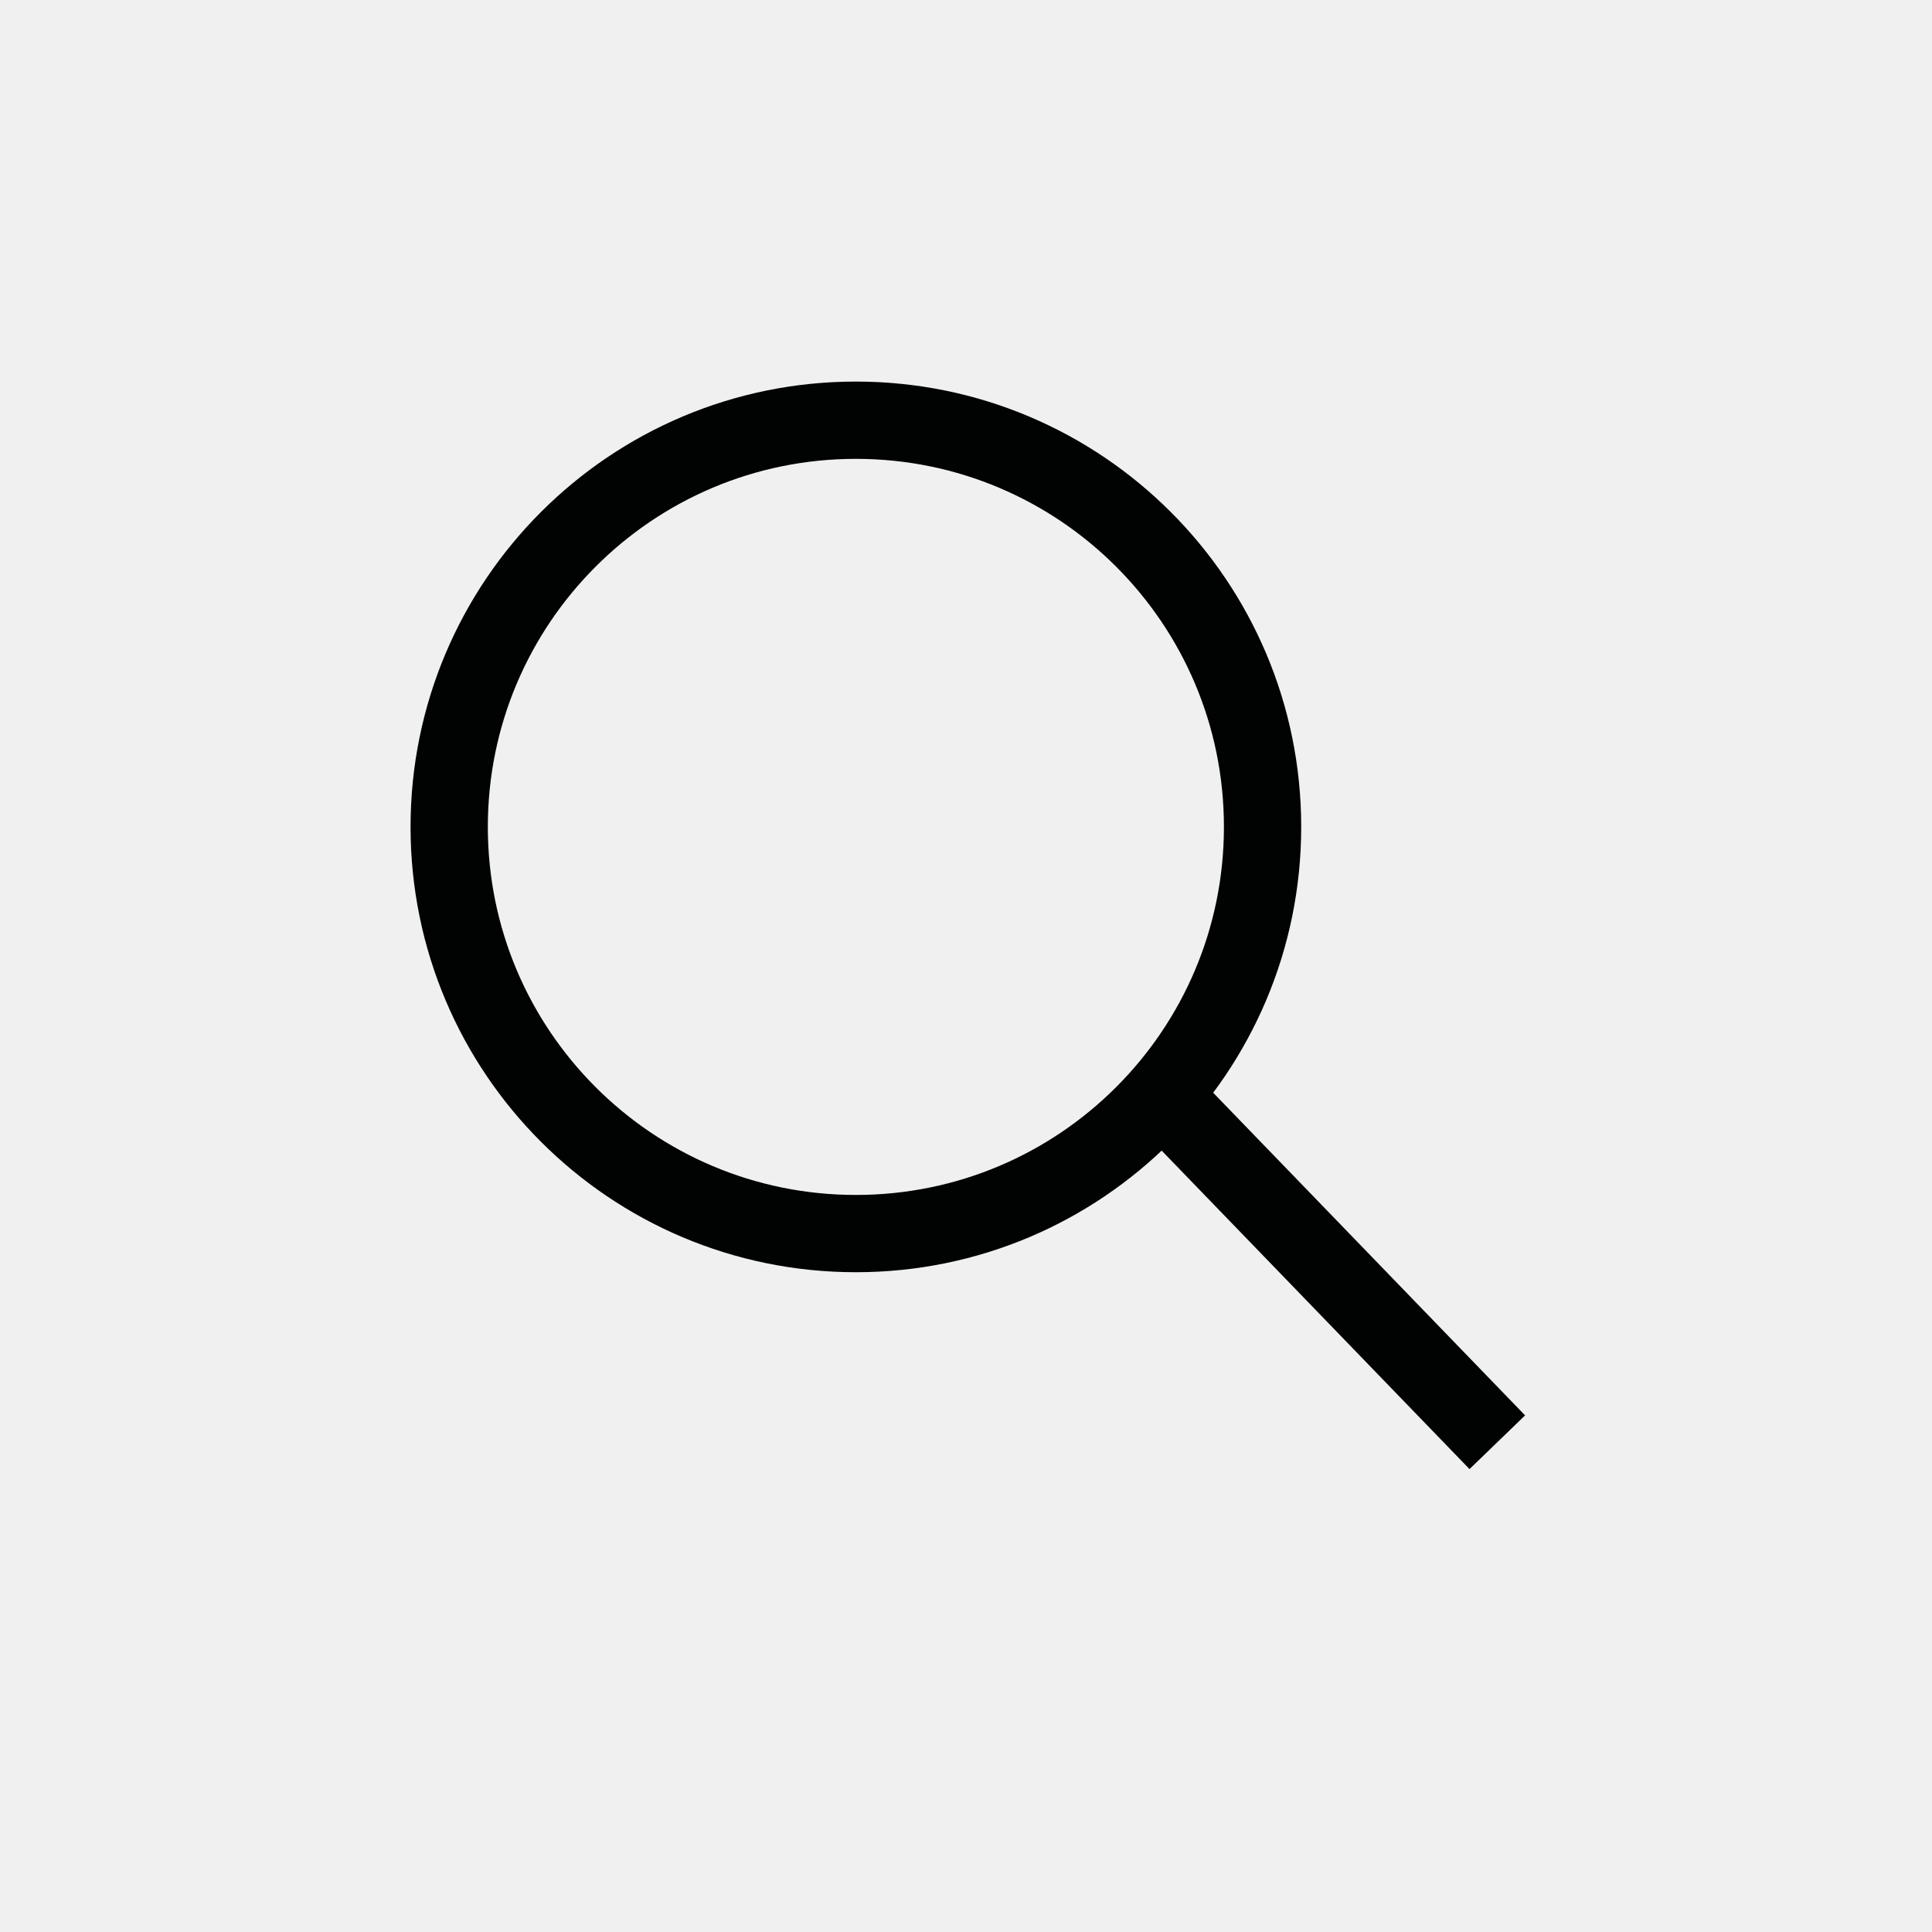
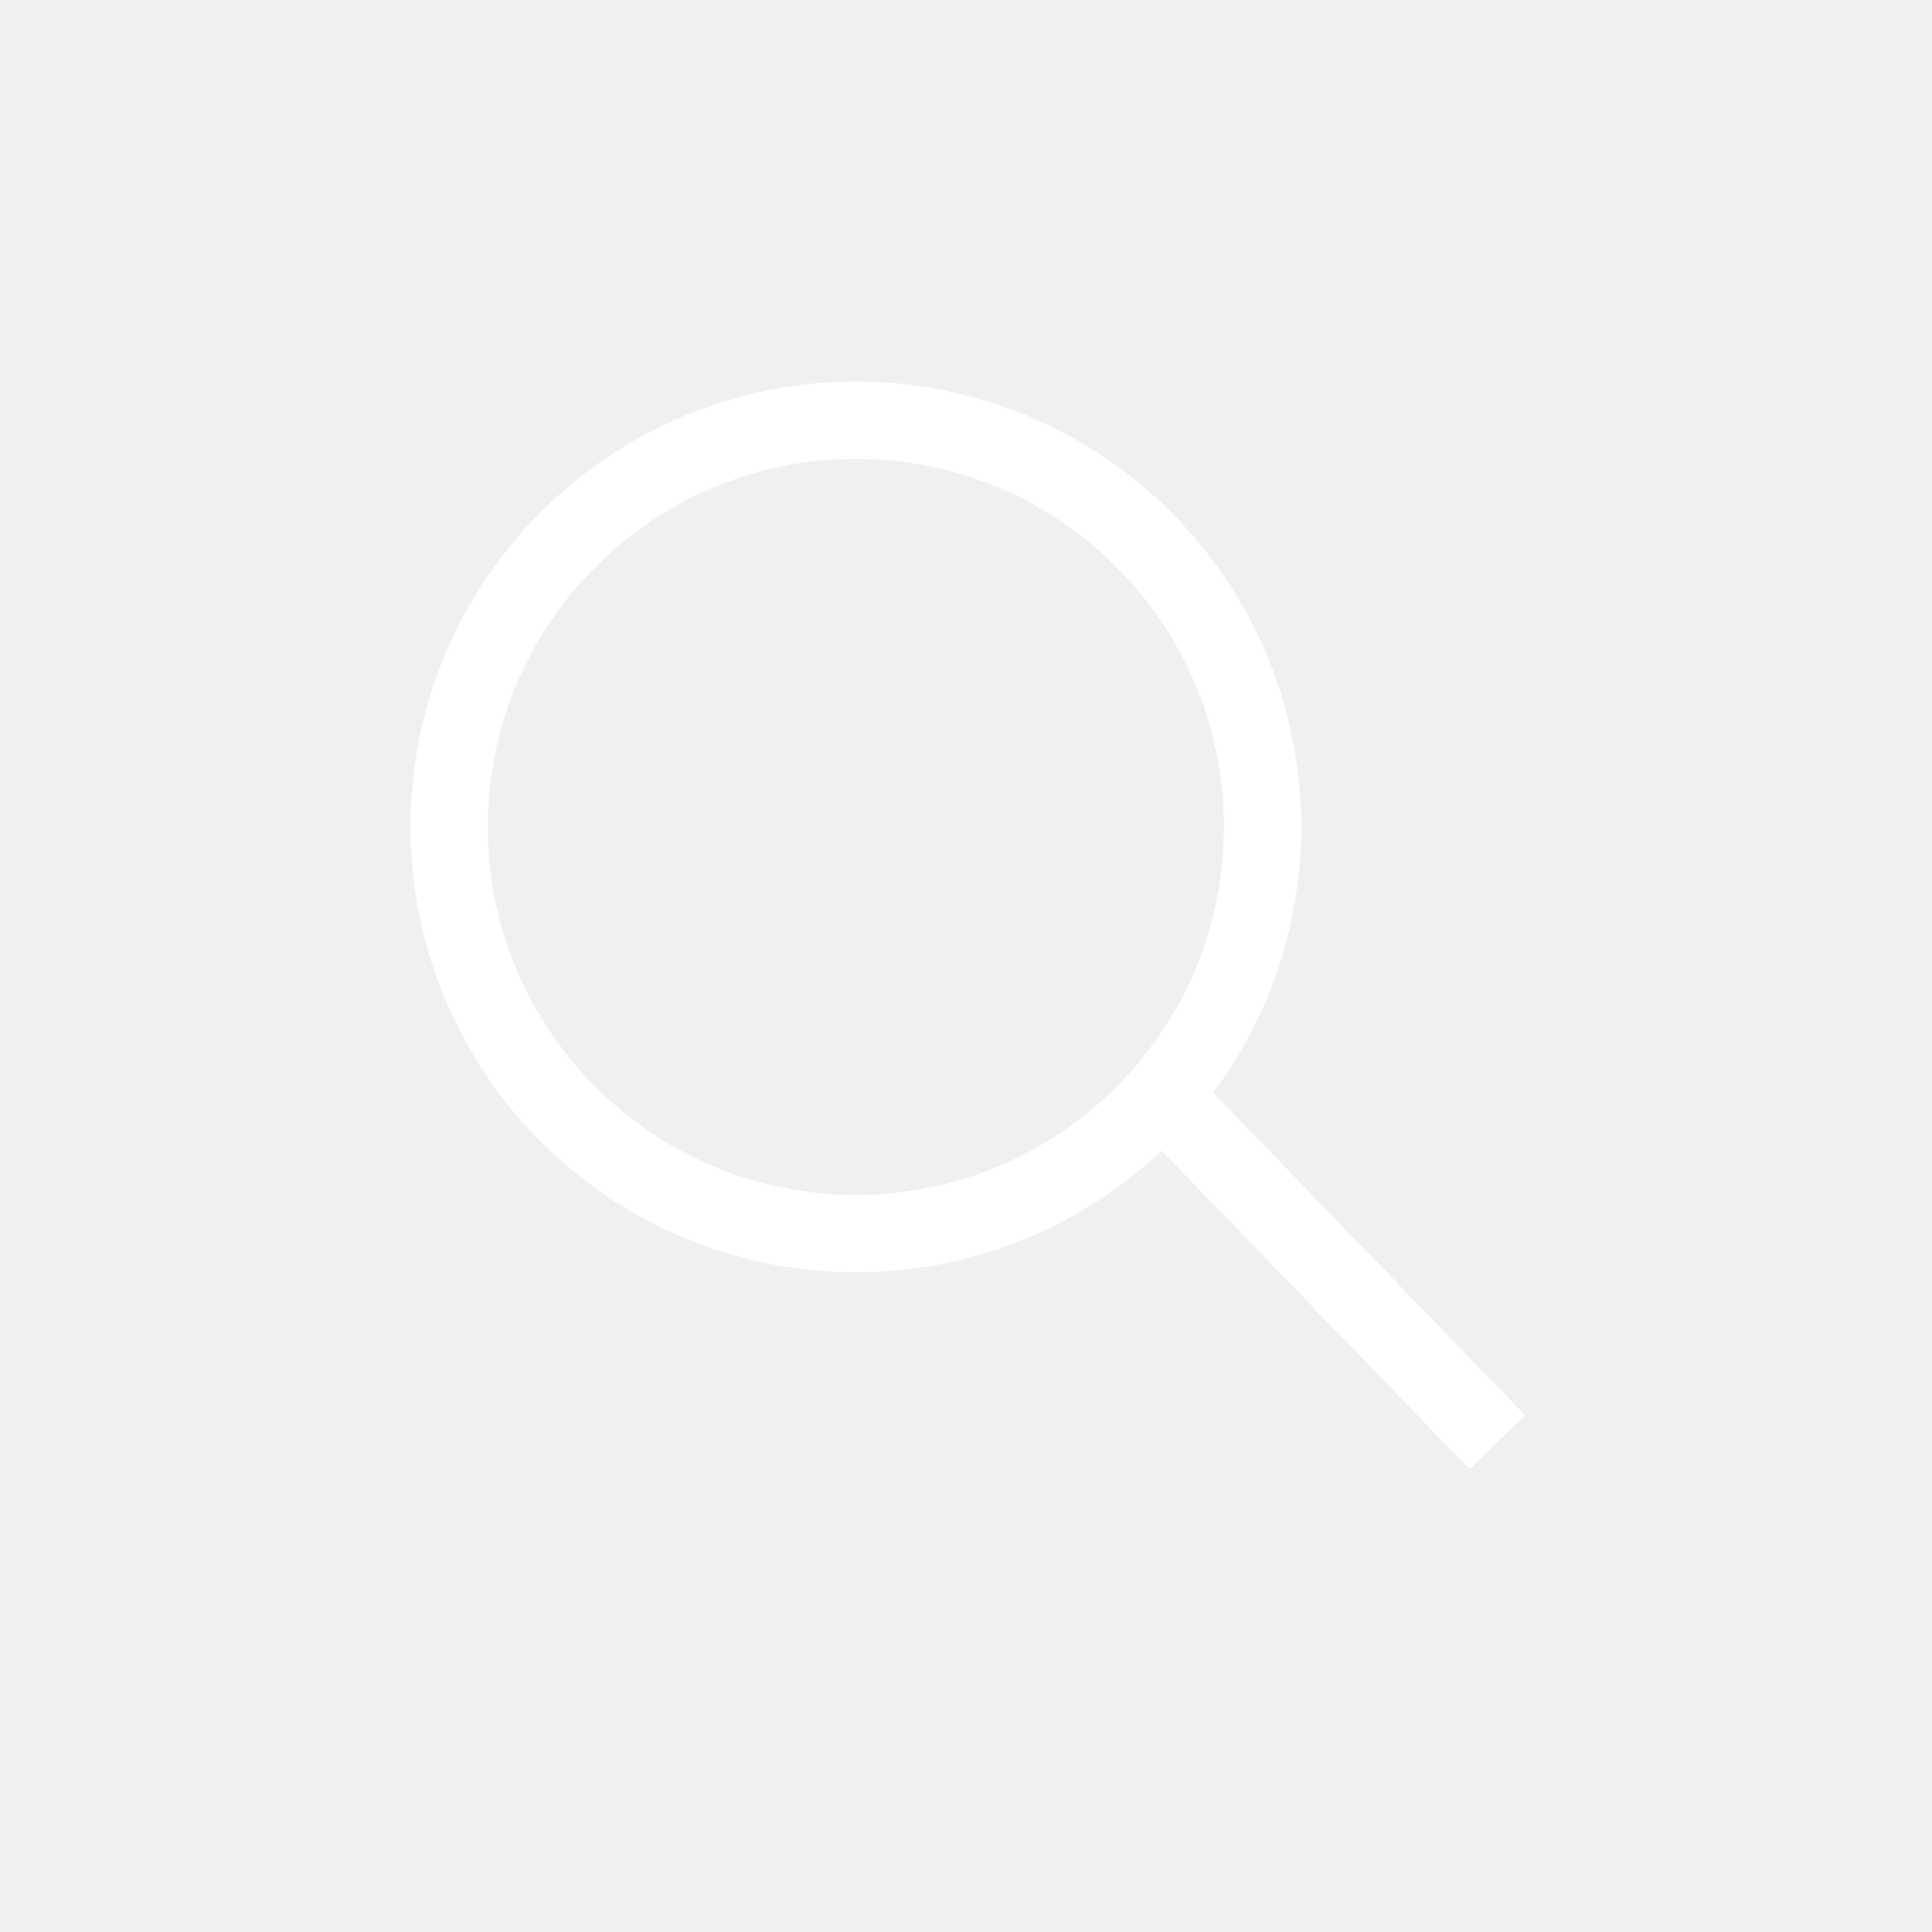
<svg xmlns="http://www.w3.org/2000/svg" version="1.1" id="Capa_1" x="0px" y="0px" viewBox="0 0 200 200" enable-background="new 0 0 200 200" xml:space="preserve">
-   <circle fill="none" stroke="#010202" stroke-width="8" cx="88.6" cy="85.6" r="42.1" />
-   <line fill="none" stroke="#010202" stroke-width="8" x1="120.2" y1="113.3" x2="155" y2="149.3" />
+   <circle fill="none" stroke="#FFFFFF" stroke-width="8" cx="88.6" cy="85.6" r="42.1" />
+   <line fill="none" stroke="#FFFFFF" stroke-width="8" x1="120.2" y1="113.3" x2="155" y2="149.3" />
  <path fill="none" stroke="#010202" stroke-width="8" d="M580.7,102.4C578.9,100.3,582.1,104.8,580.7,102.4c-3.7-6.5-5.8-14-5.8-22  c0-24.8,20.1-45,45-45s45,20.1,45,45s-20.1,45-45,45c-4.1,0-8.1-0.5-11.9-1.6" />
  <polyline fill="none" stroke="#010202" stroke-width="8" points="611.7,123.5 578.1,126.9 580.7,102.4 " />
  <path fill="none" stroke="#010202" stroke-width="8" d="M639.7,120c0,20,16.2,36.2,36.2,36.2c3.3,0,6.5-0.4,9.5-1.3" />
  <path fill="none" stroke="#010202" stroke-width="8" d="M707.4,137.8C708.8,136.1,706.3,139.7,707.4,137.8  c2.9-5.2,4.6-11.3,4.6-17.7c0-20-16.2-36.2-36.2-36.2c-3,0-6,0.4-8.8,1.1" />
  <polyline fill="none" stroke="#010202" stroke-width="8" points="681.5,154.7 709.5,157.5 707.4,137.8 " />
  <polygon fill="none" stroke="#010202" stroke-width="8" points="1241.2,42.8 1122,98.1 1178.9,111.1 1224.8,147.6 " />
  <line fill="none" stroke="#010202" stroke-width="8" x1="1178.9" y1="111.1" x2="1206.9" y2="80.4" />
  <circle fill="none" stroke="#010202" stroke-width="8" cx="1728.6" cy="70" r="29.9" />
  <path fill="none" stroke="#010202" stroke-width="8" d="M1684.7,147.6" />
  <path fill="none" stroke="#010202" stroke-width="8" d="M1772.7,145.4c0-16.5-20.2-29.8-45.2-29.8s-45.2,13.3-45.2,29.8  s20.2,20.4,45.2,20.4S1772.7,161.8,1772.7,145.4z" />
</svg>
